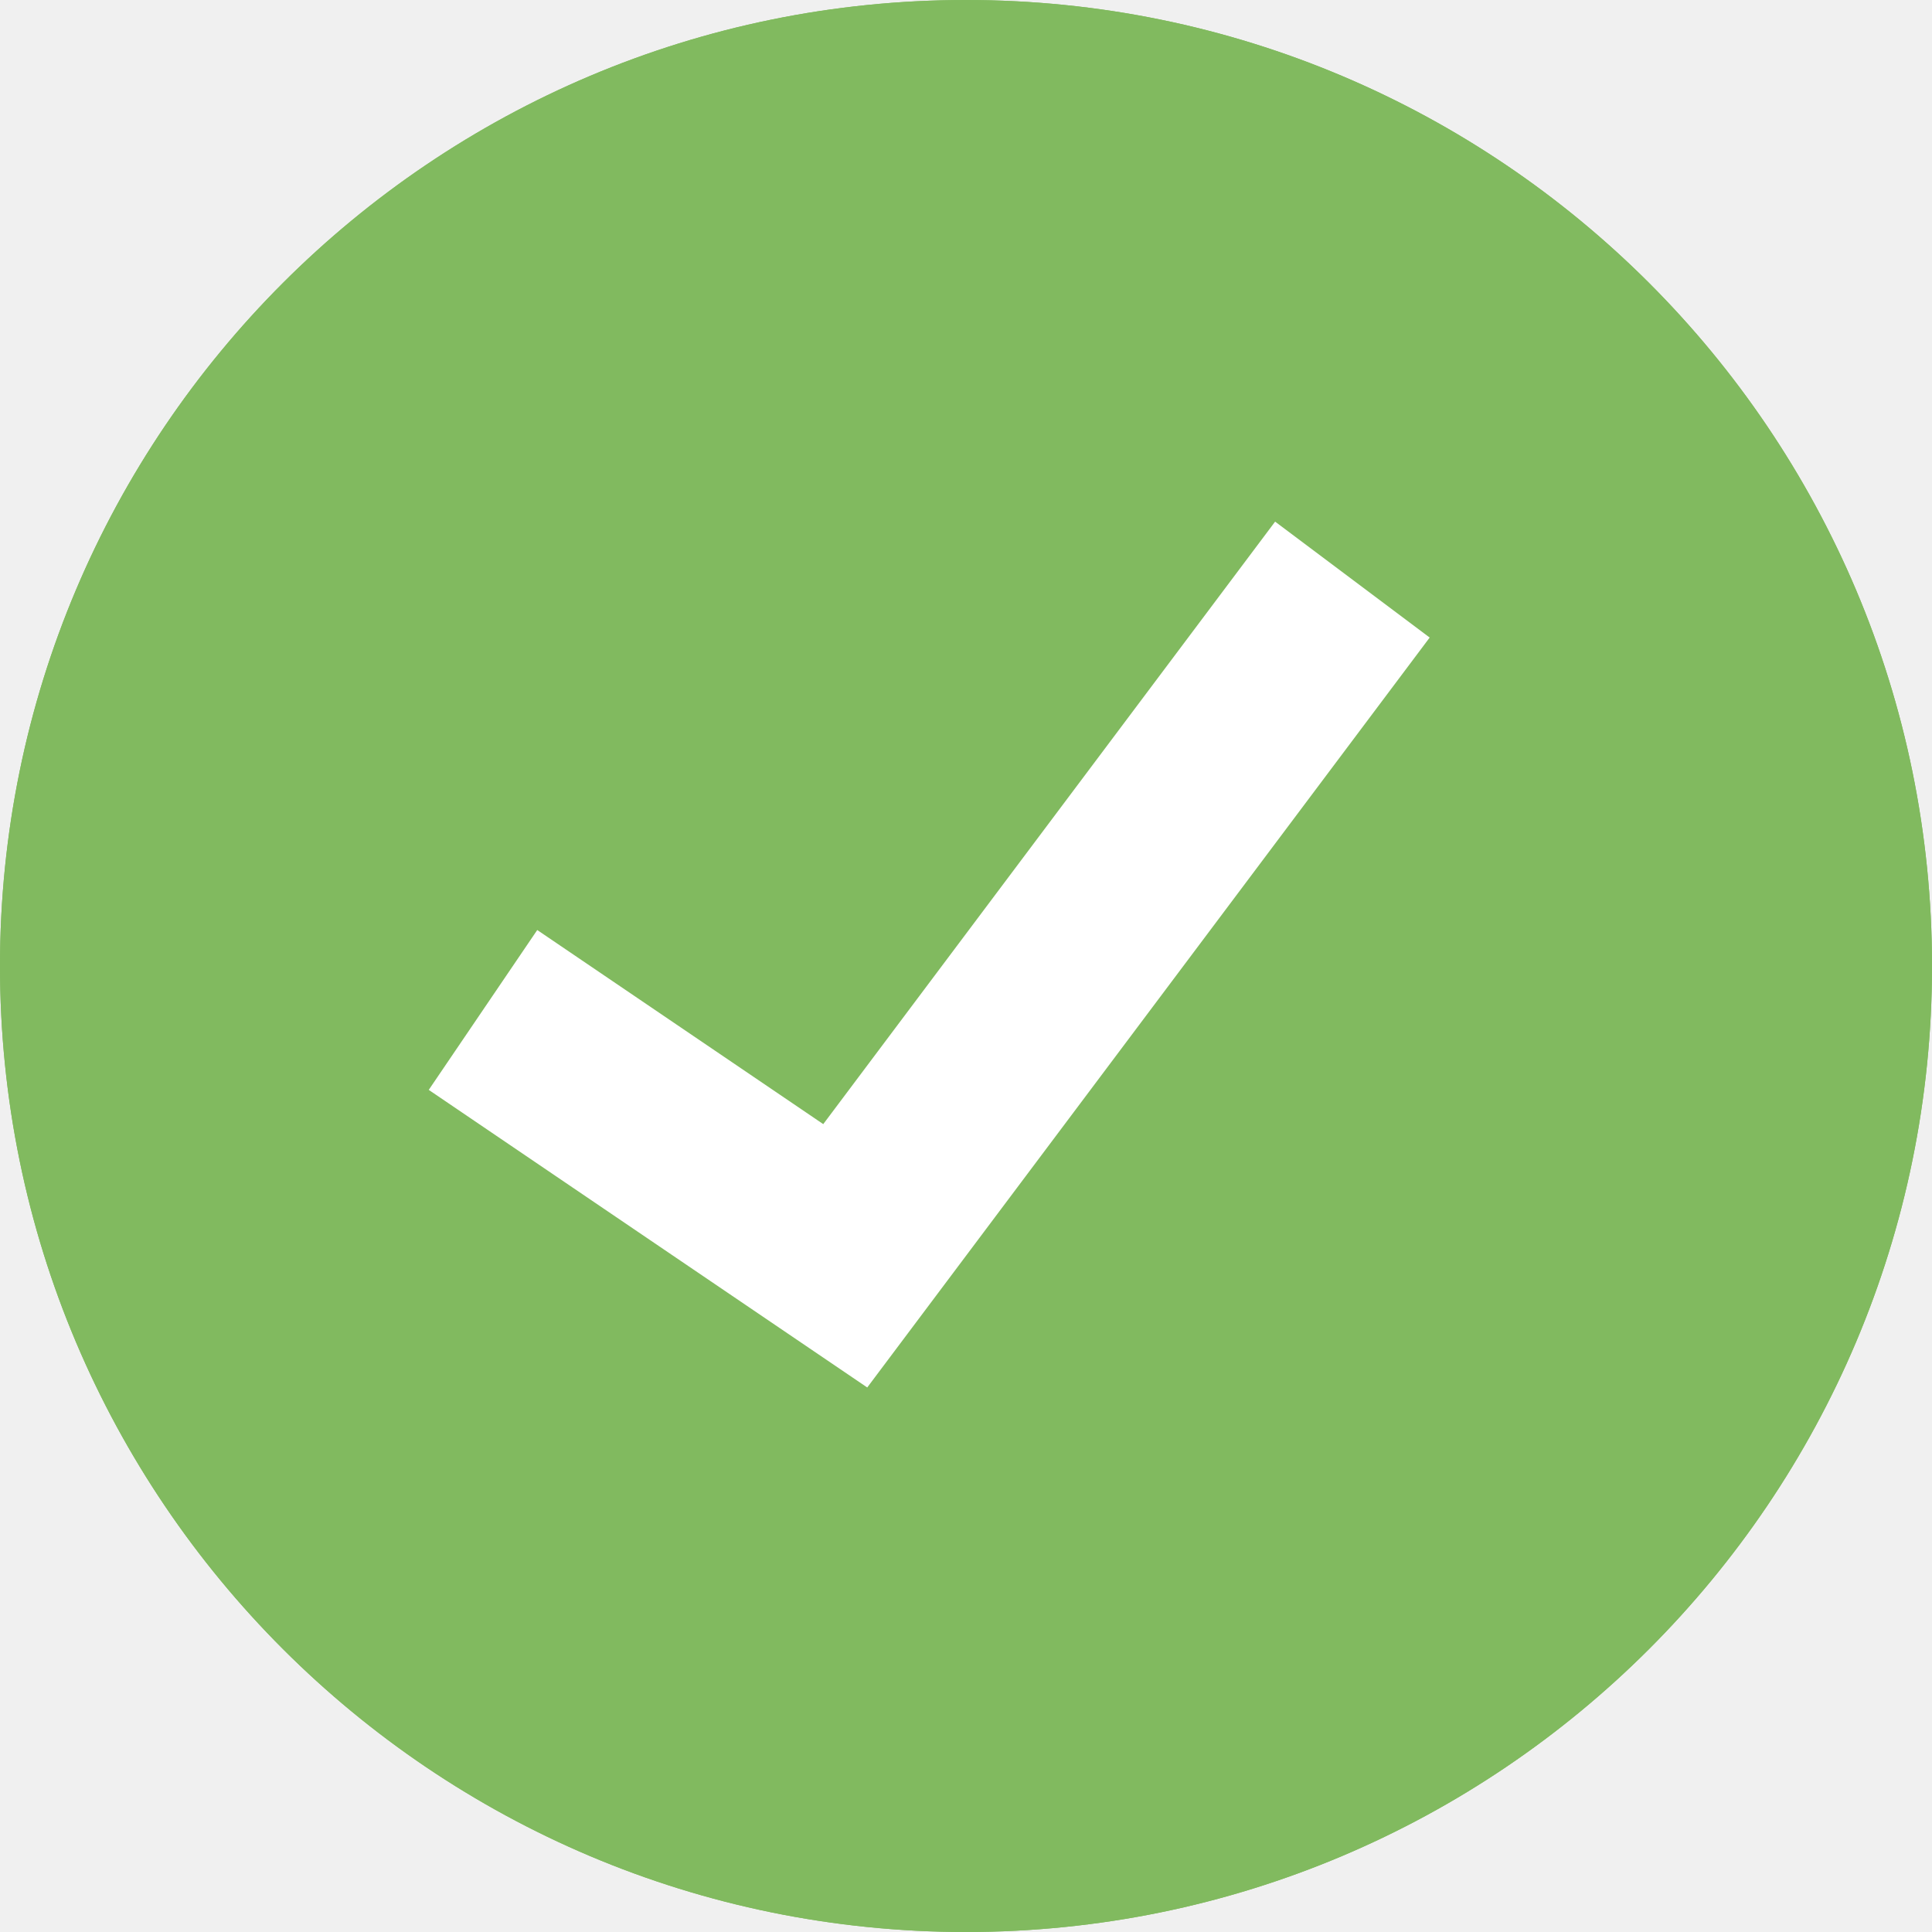
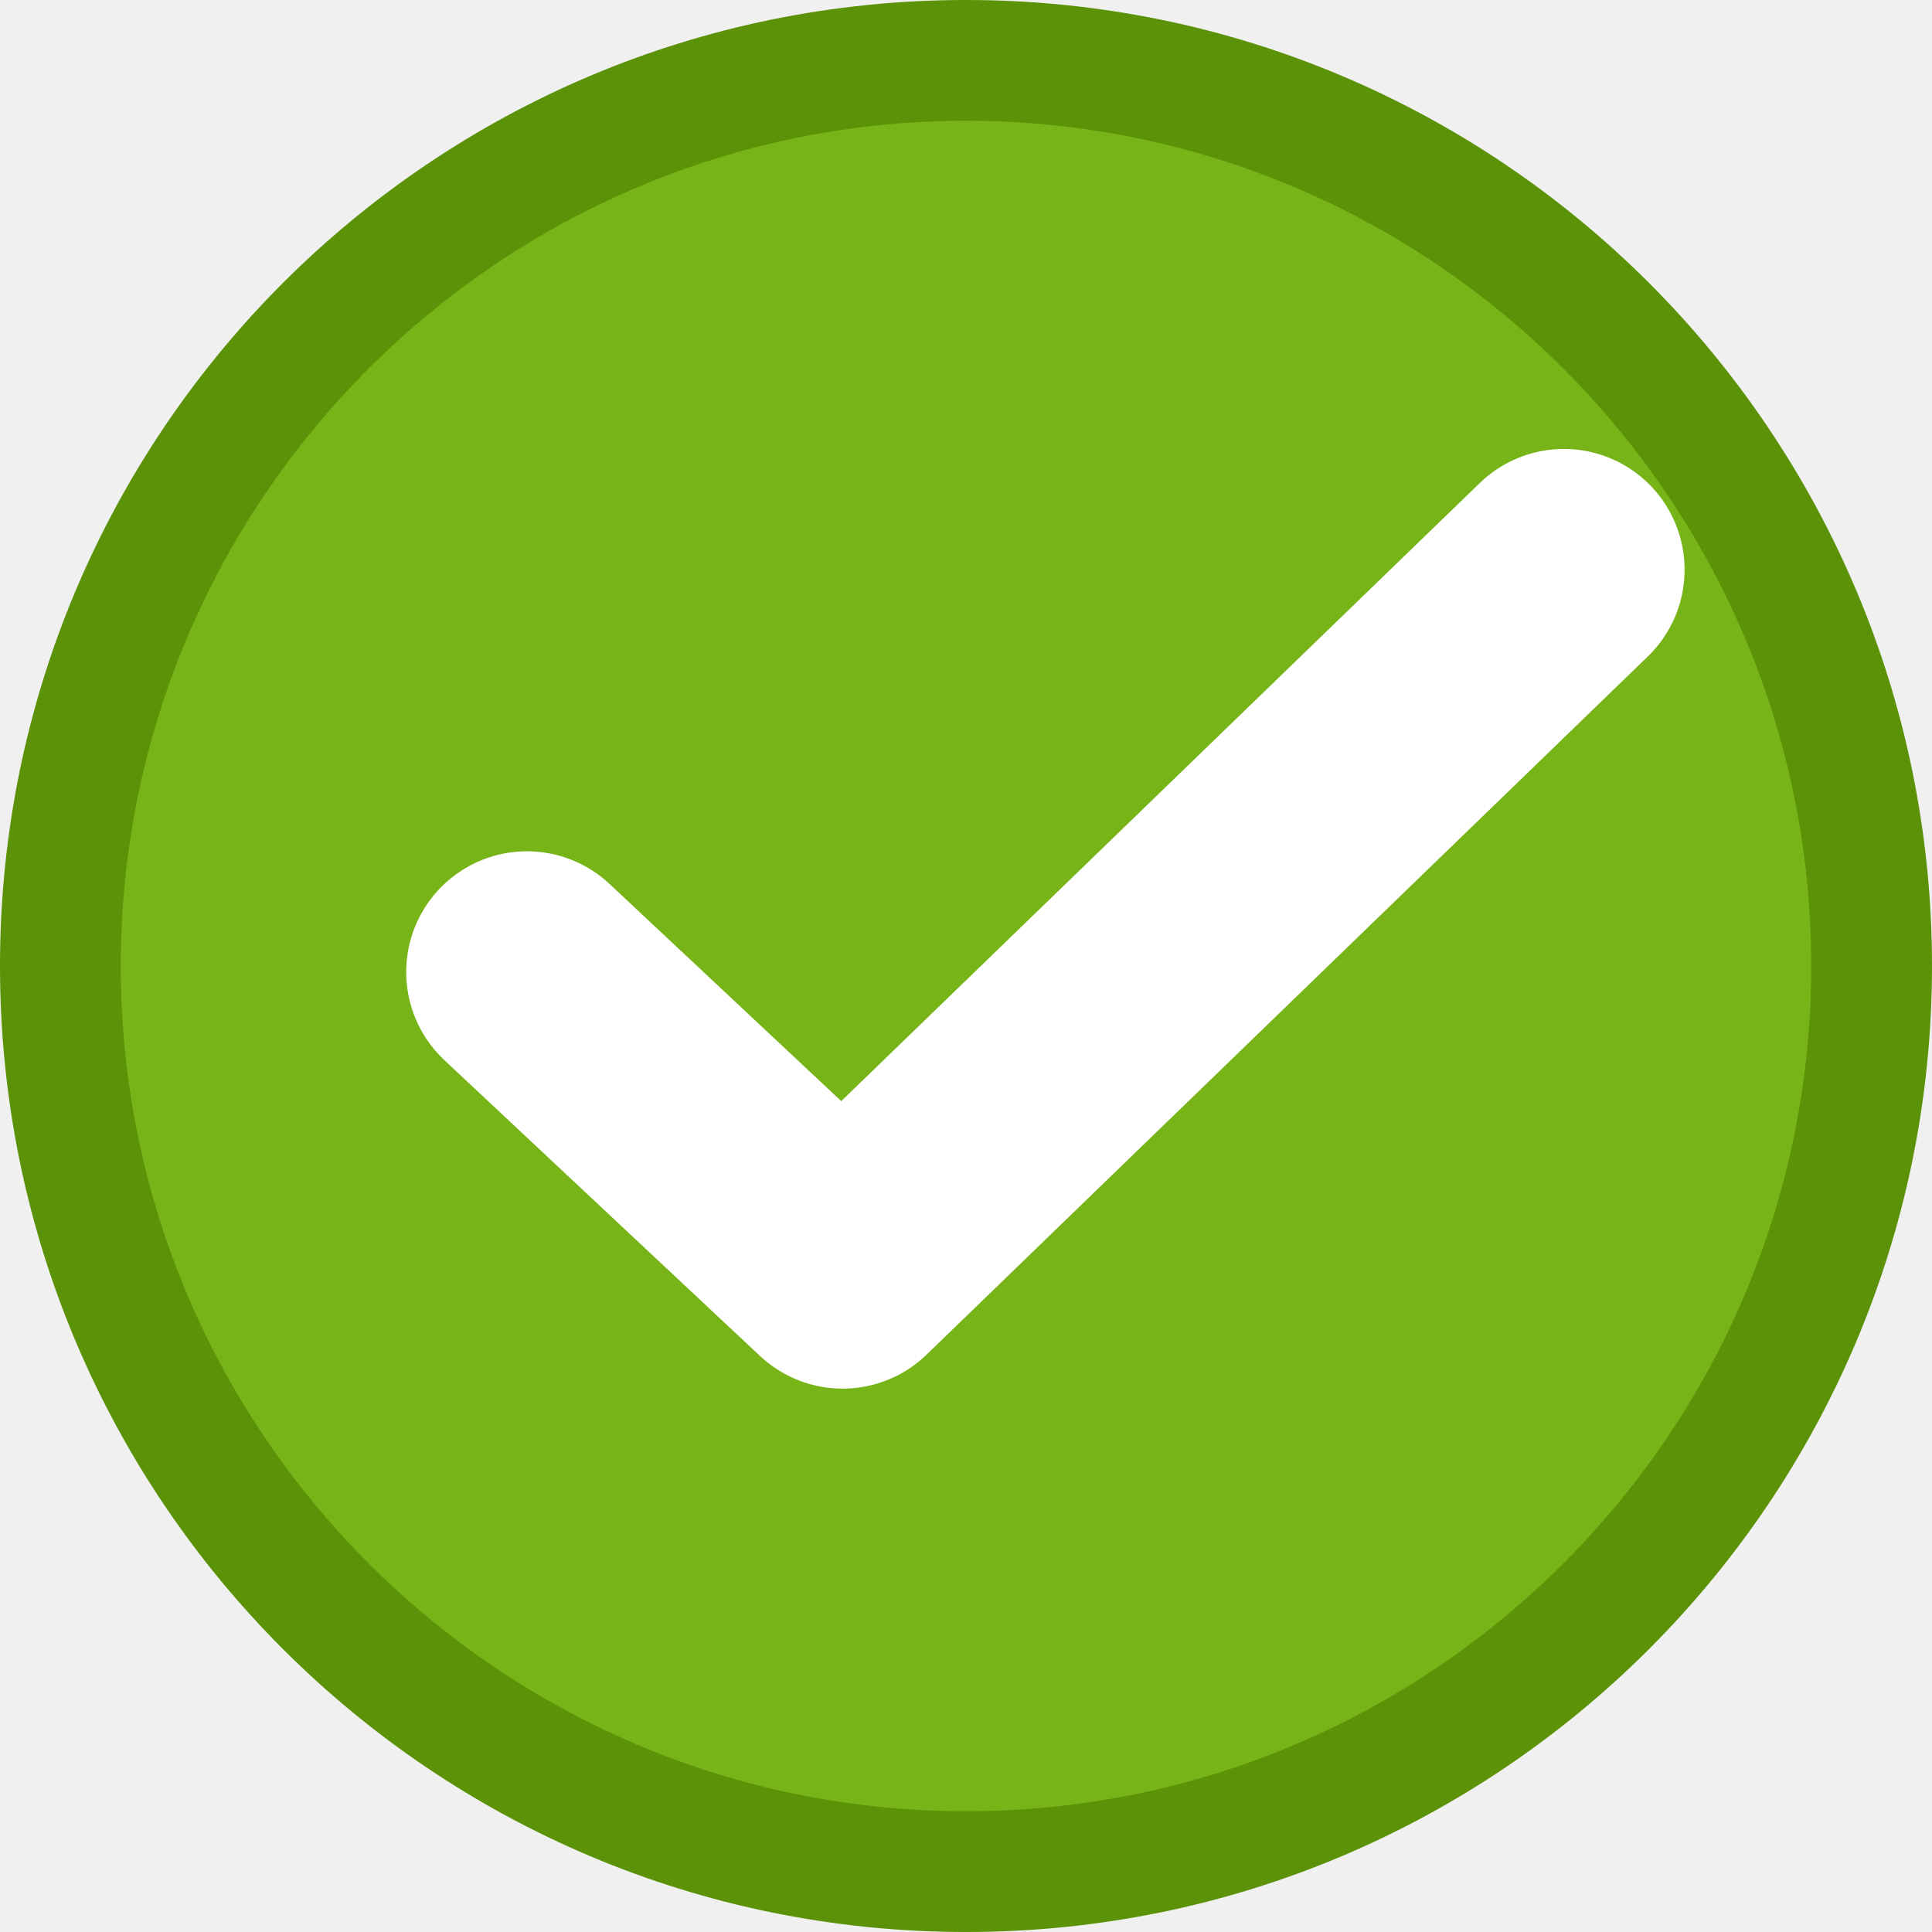
- <svg xmlns="http://www.w3.org/2000/svg" xmlns:xlink="http://www.w3.org/1999/xlink" viewBox="0 0 20 20">
-   <defs>
-     <circle id="a" cx="10" cy="10" r="10" />
-   </defs>
-   <g fill="none" fill-rule="evenodd">
-     <use fill="#81BA5F" xlink:href="#a" />
-     <circle cx="10" cy="10" r="9.25" stroke="#81BA5F" stroke-width="1.5" />
-     <path stroke="#FFF" stroke-width="2" d="M14 6l-5.25 7L5 10.455" />
-   </g>
+ <svg xmlns="http://www.w3.org/2000/svg" viewBox="0 0 16 16">
+   <path fill="#76B417" d="M8 15.5C3.864 15.5.5 12.136.5 8S3.864.5 8 .5s7.5 3.364 7.5 7.5-3.364 7.5-7.5 7.5z" />
+   <path fill="#5B9207" d="M8 1c3.86 0 7 3.14 7 7s-3.14 7-7 7-7-3.14-7-7 3.14-7 7-7m0-1a8 8 0 1 0 0 16A8 8 0 0 0 8 0z" />
+   <path fill="none" stroke="#FFF" stroke-width="2" stroke-linecap="round" stroke-linejoin="round" stroke-miterlimit="10" d="M4.364 8.05l2.614 2.45 5.973-5.782" />
</svg>
